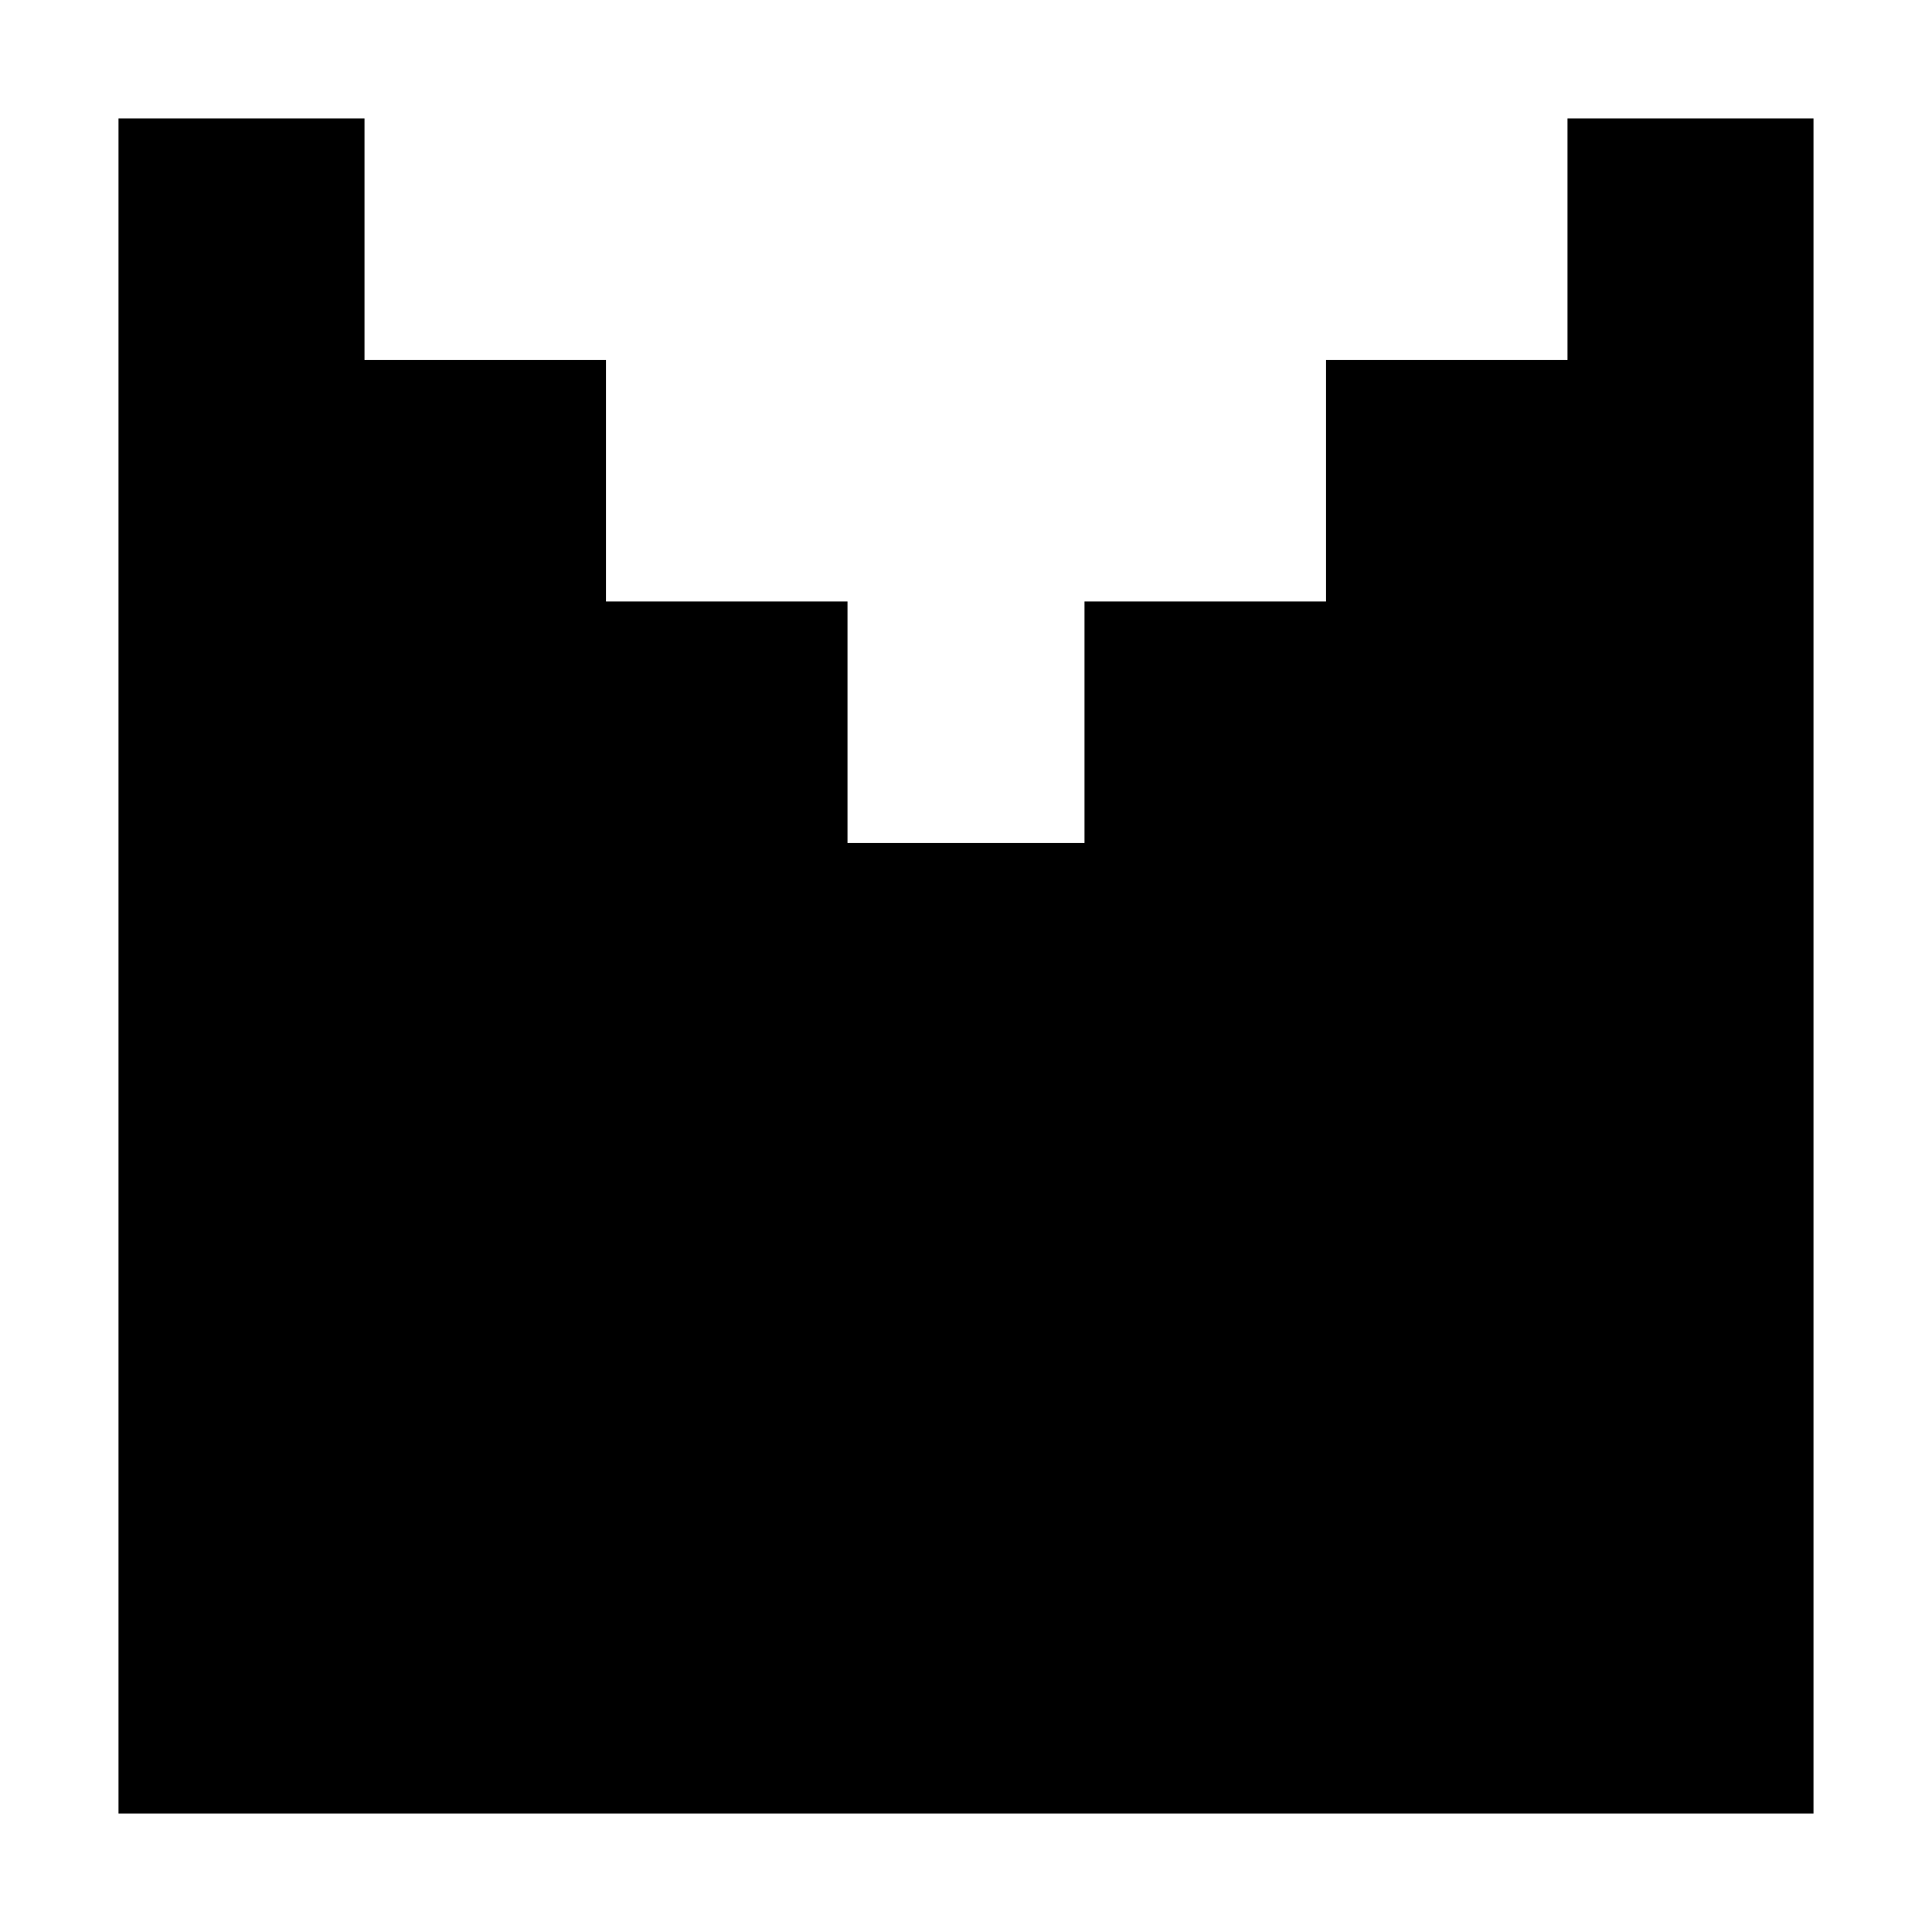
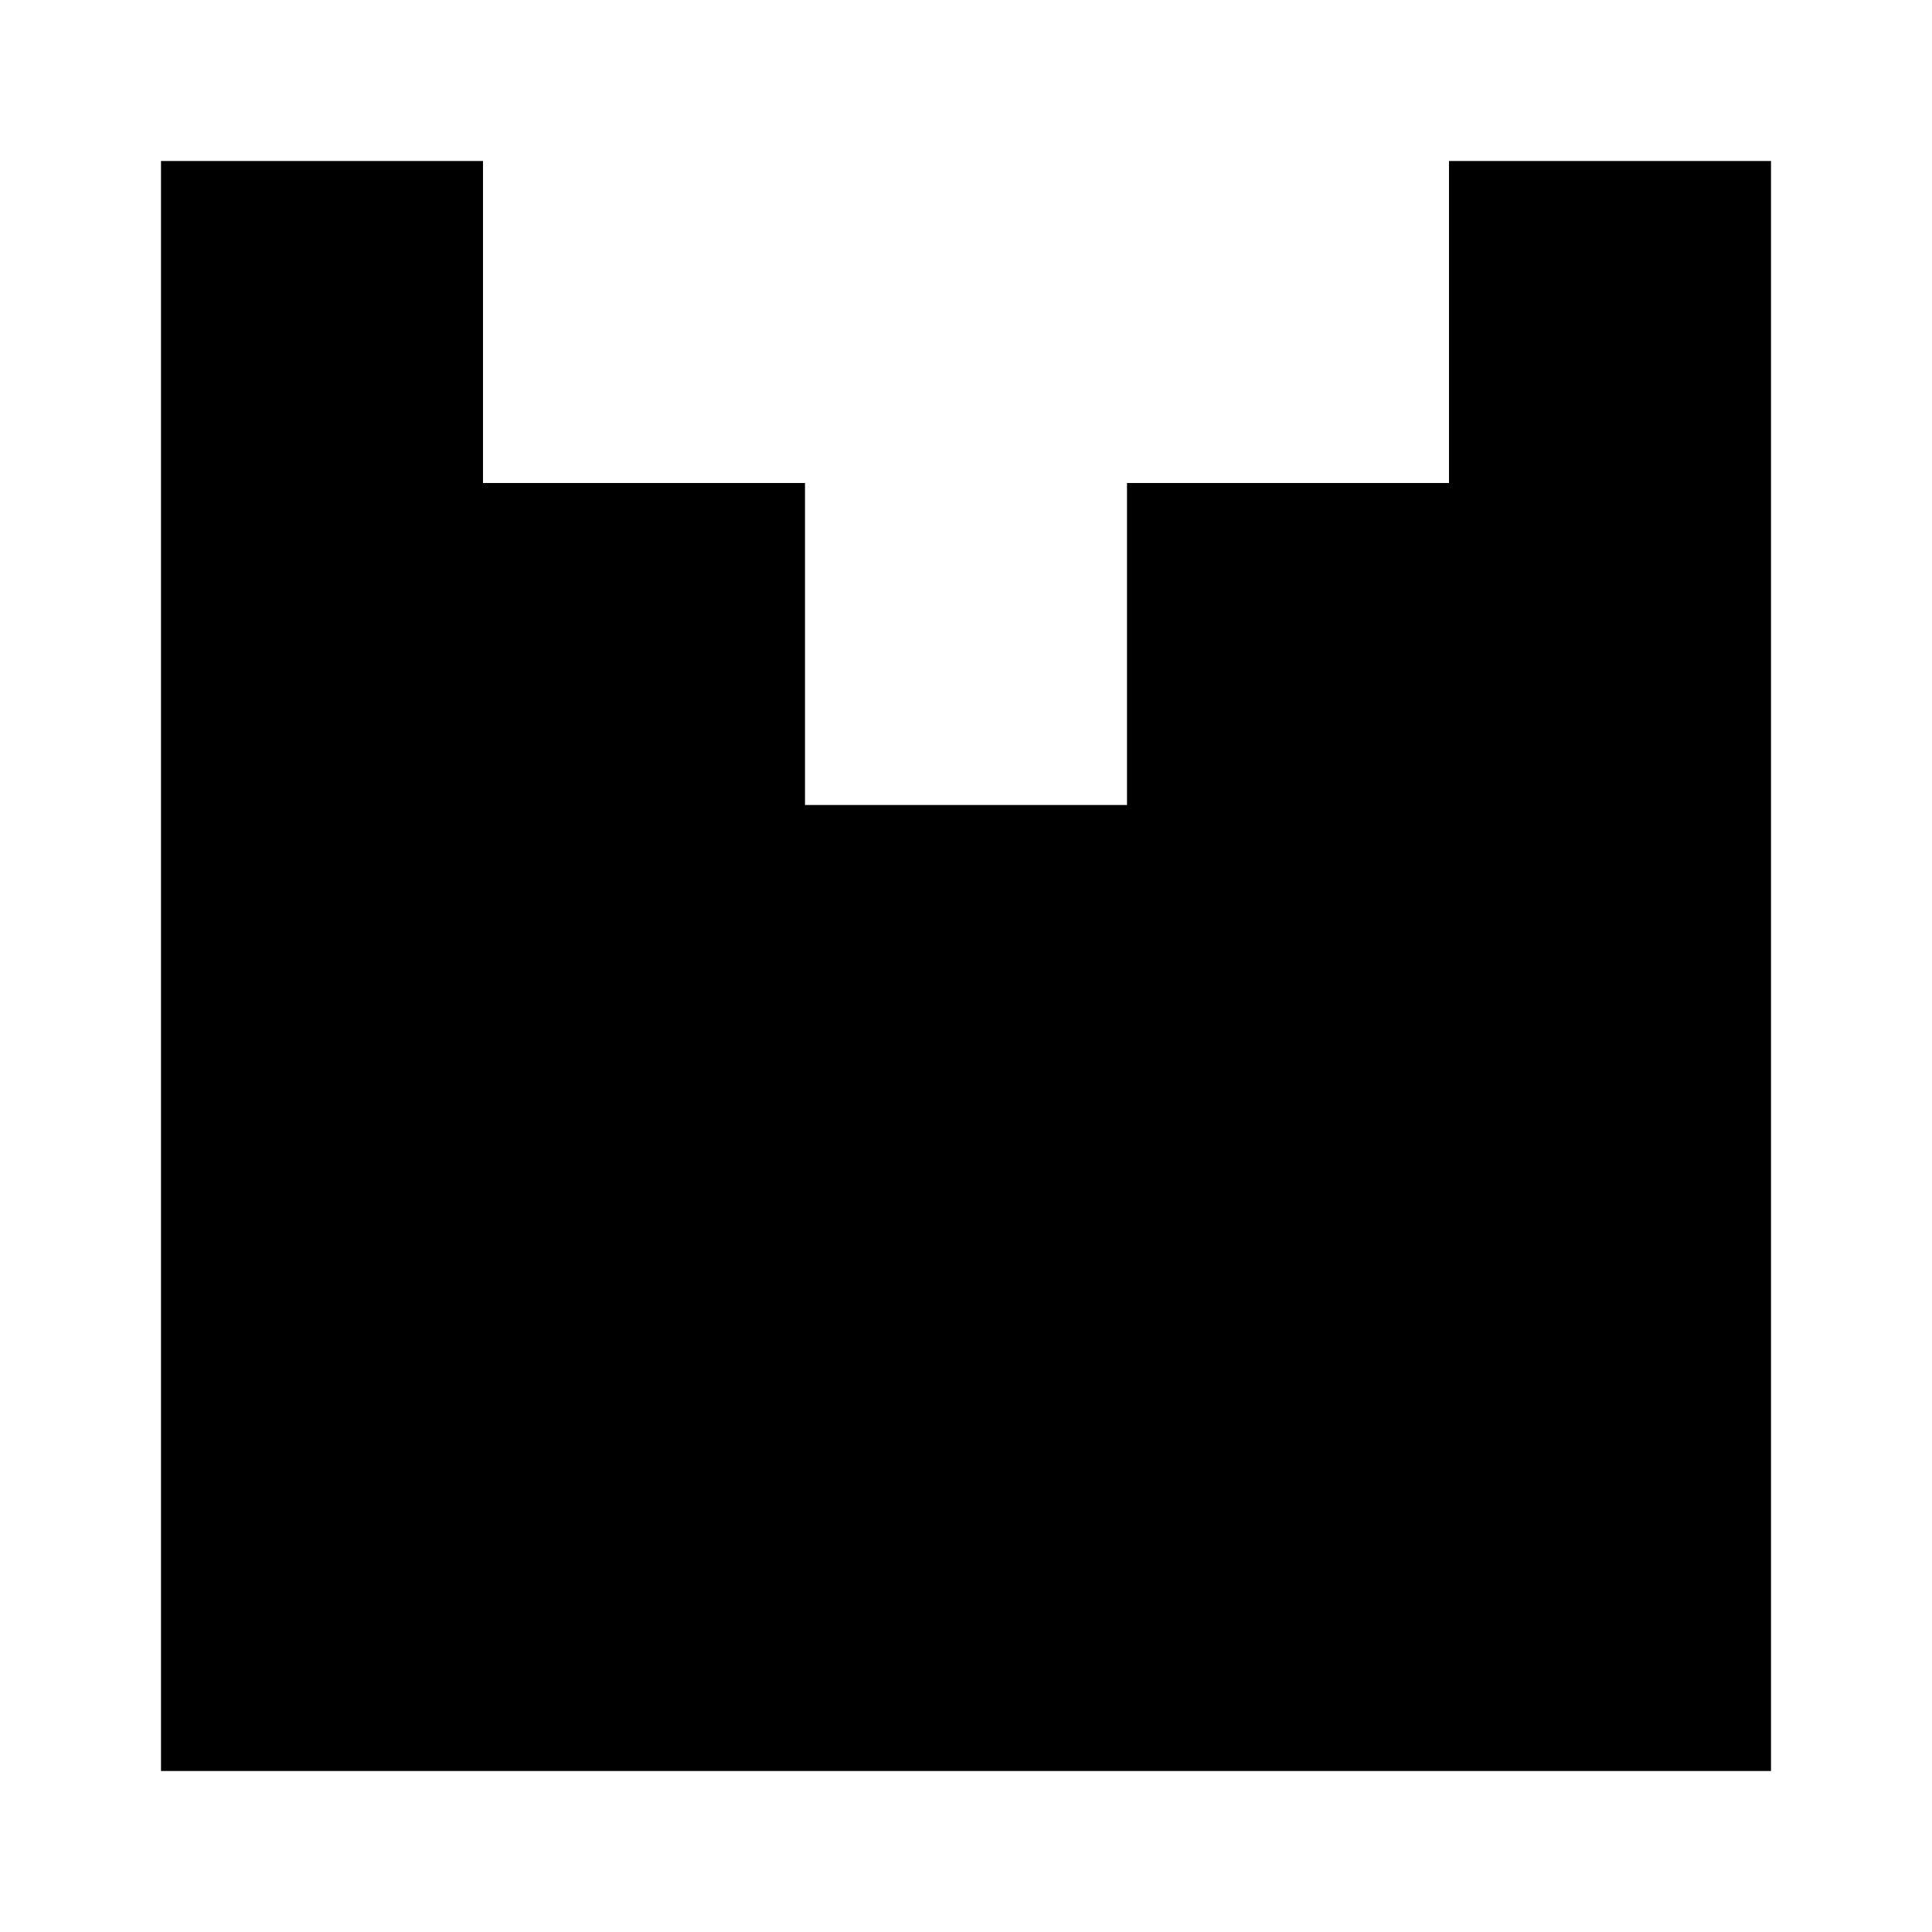
<svg xmlns="http://www.w3.org/2000/svg" version="1.1" id="Layer_1" x="0px" y="0px" viewBox="0 0 432 432" style="enable-background:new 0 0 432 432;" xml:space="preserve">
-   <polygon style="stroke:#000000;stroke-miterlimit:10;" points="405,27 405,405 27,405 27,27 81,27 81,81 135,81 135,135 189,135   189,189 243,189 243,135 297,135 297,81 351,81 351,27 " />
+   <polygon points="396,36 396,396 36,396 36,36 108,36 108,108 180,108 180,180 252,180 252,108 324,108 324,36 " />
</svg>
